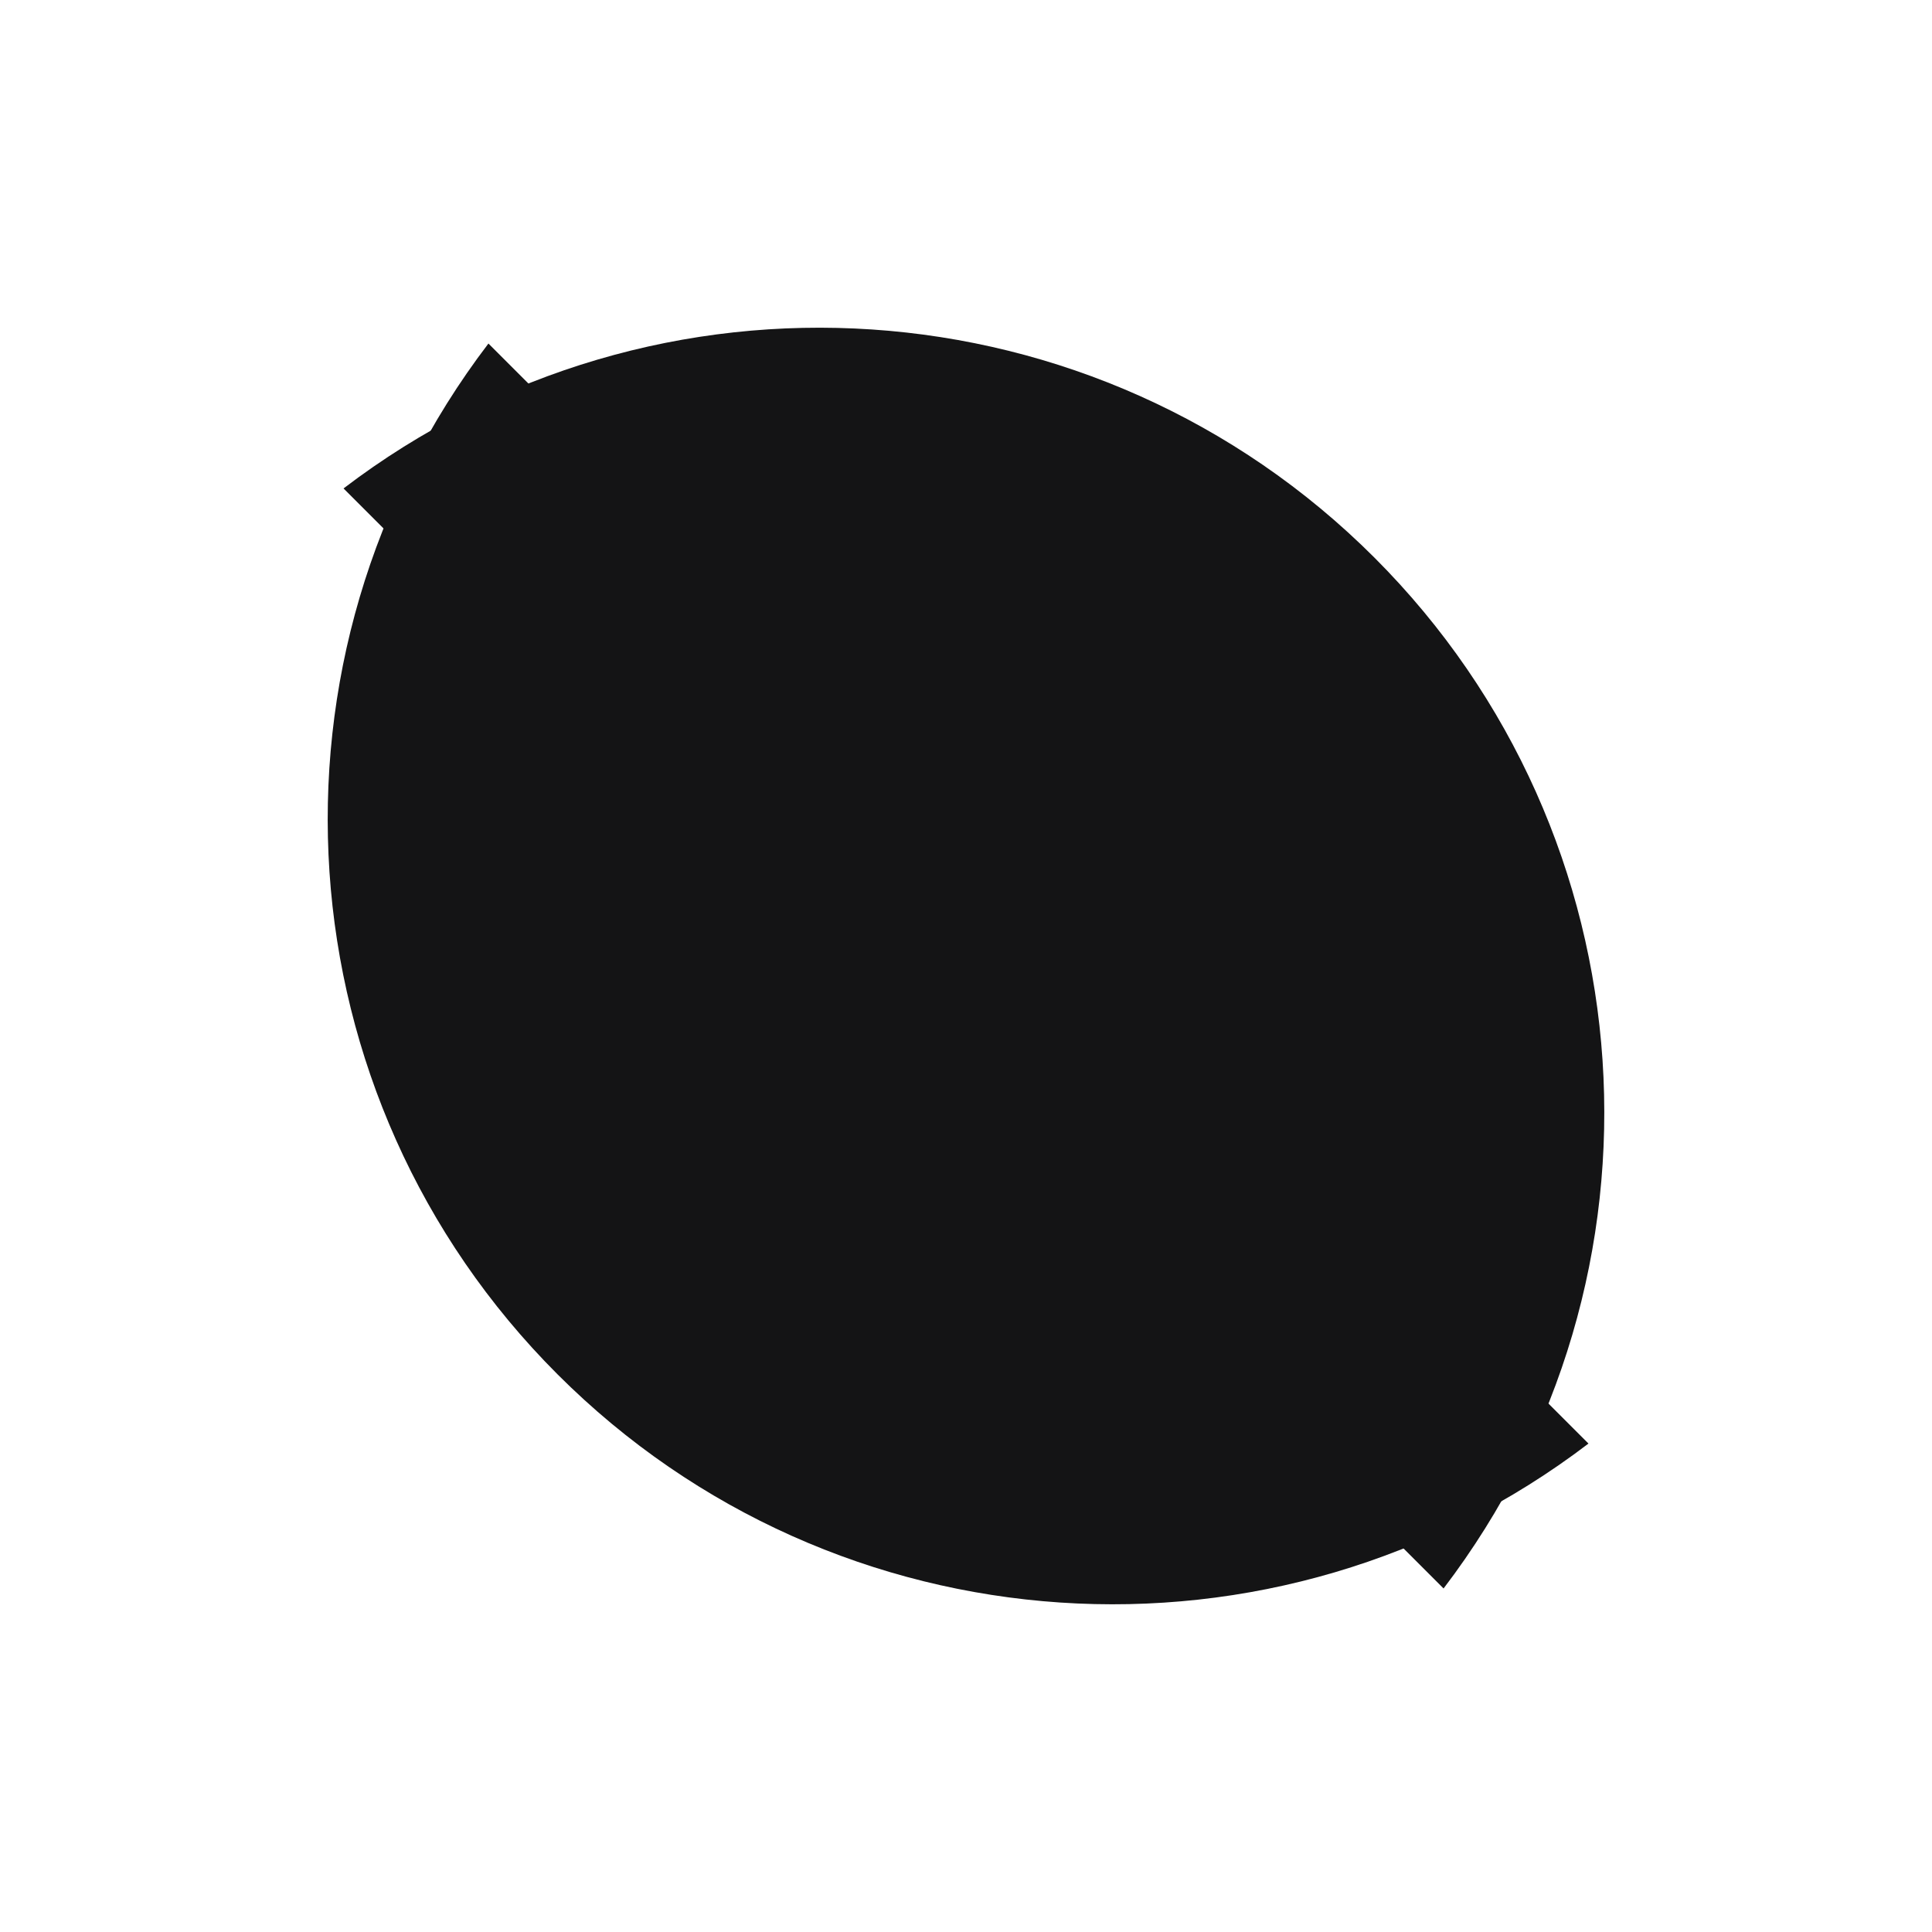
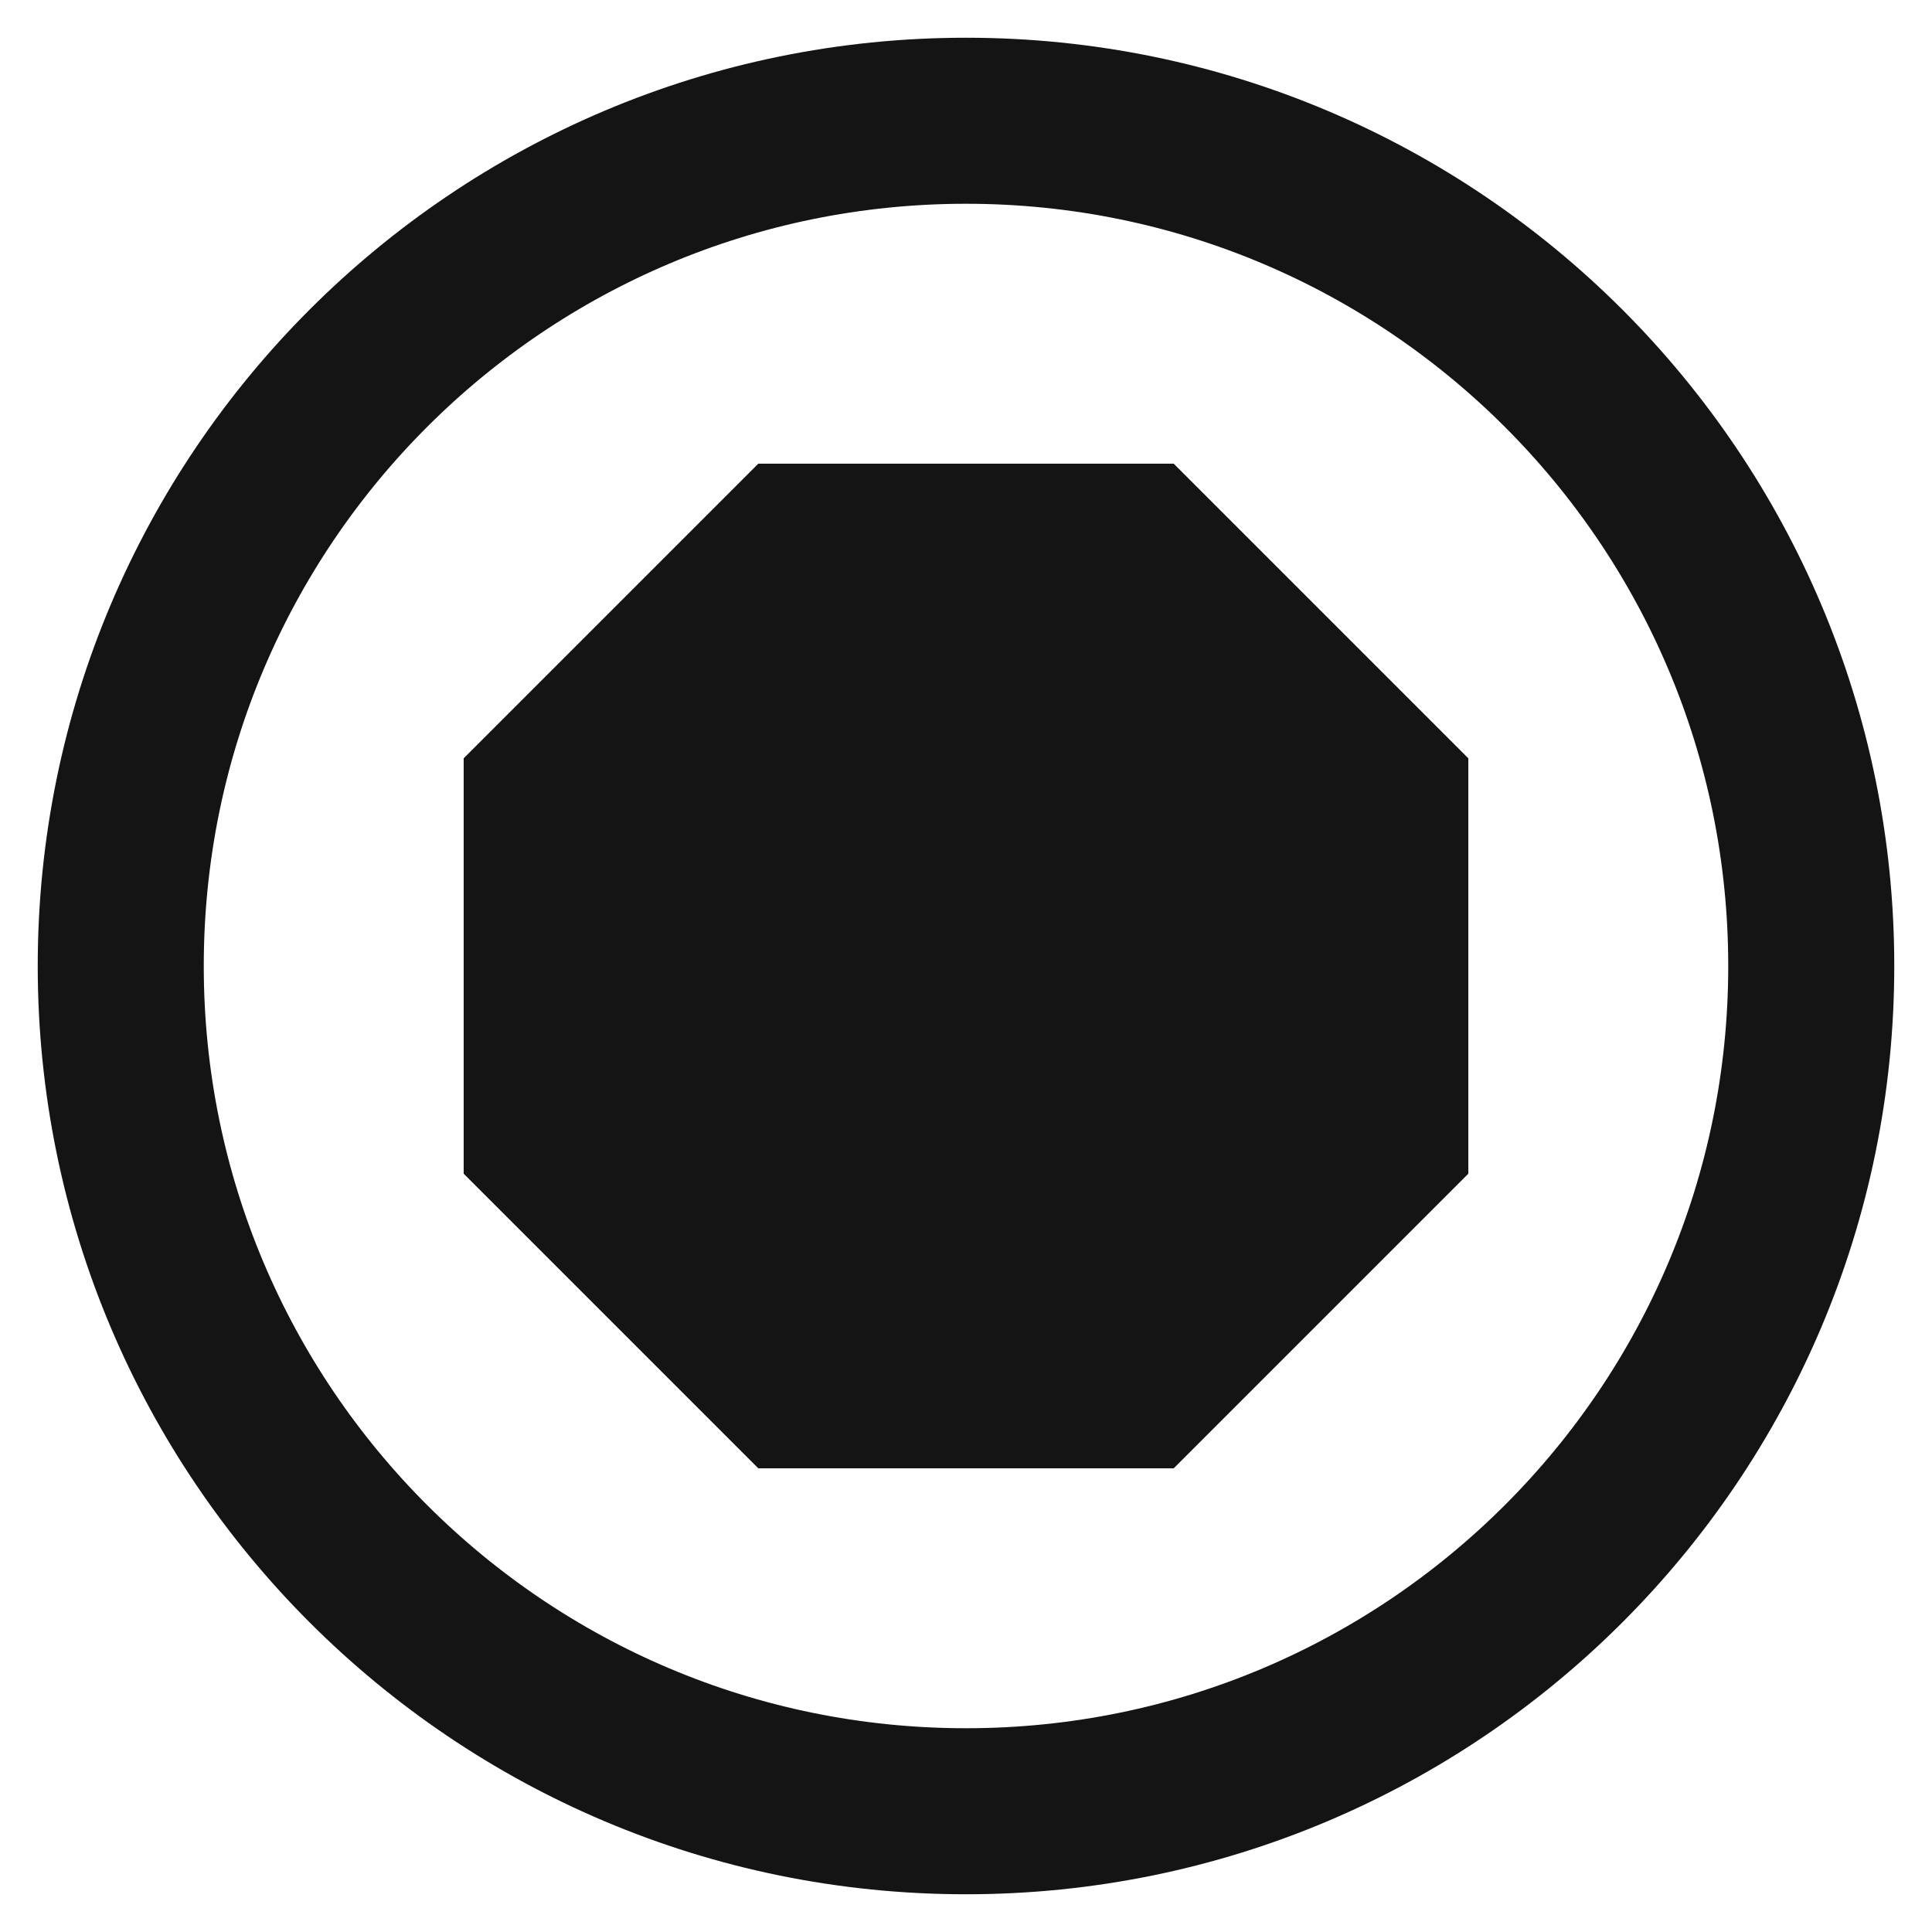
<svg xmlns="http://www.w3.org/2000/svg" viewBox="0 0 32 32">
  <style>
+         circle { stroke: #141415 }
        path { fill: #141415 }
-         @media (prefers-color-scheme: dark) { path { fill: #f4f4f5 } }
+         @media (prefers-color-scheme: dark) {
+             circle { stroke: #f4f4f5 }
+             path { fill: #f4f4f5 }
+         }
    </style>
-   <path d="M 26.31 23.91 A 13 13 0 0 1 8.09 5.69 Z" />
-   <path d="M 5.69 8.09 A 13 13 0 0 1 23.91 26.31 Z" />
+   <circle cx="16" cy="16" r="14" fill="none" stroke-width="2.75" />
+   <path d="M 24.32 12.56 L 24.32 19.44 L 19.44 24.32 L 12.56 24.32 L 7.68 19.44 L 7.68 12.56 L 12.56 7.68 L 19.44 7.68 Z" />
</svg>
